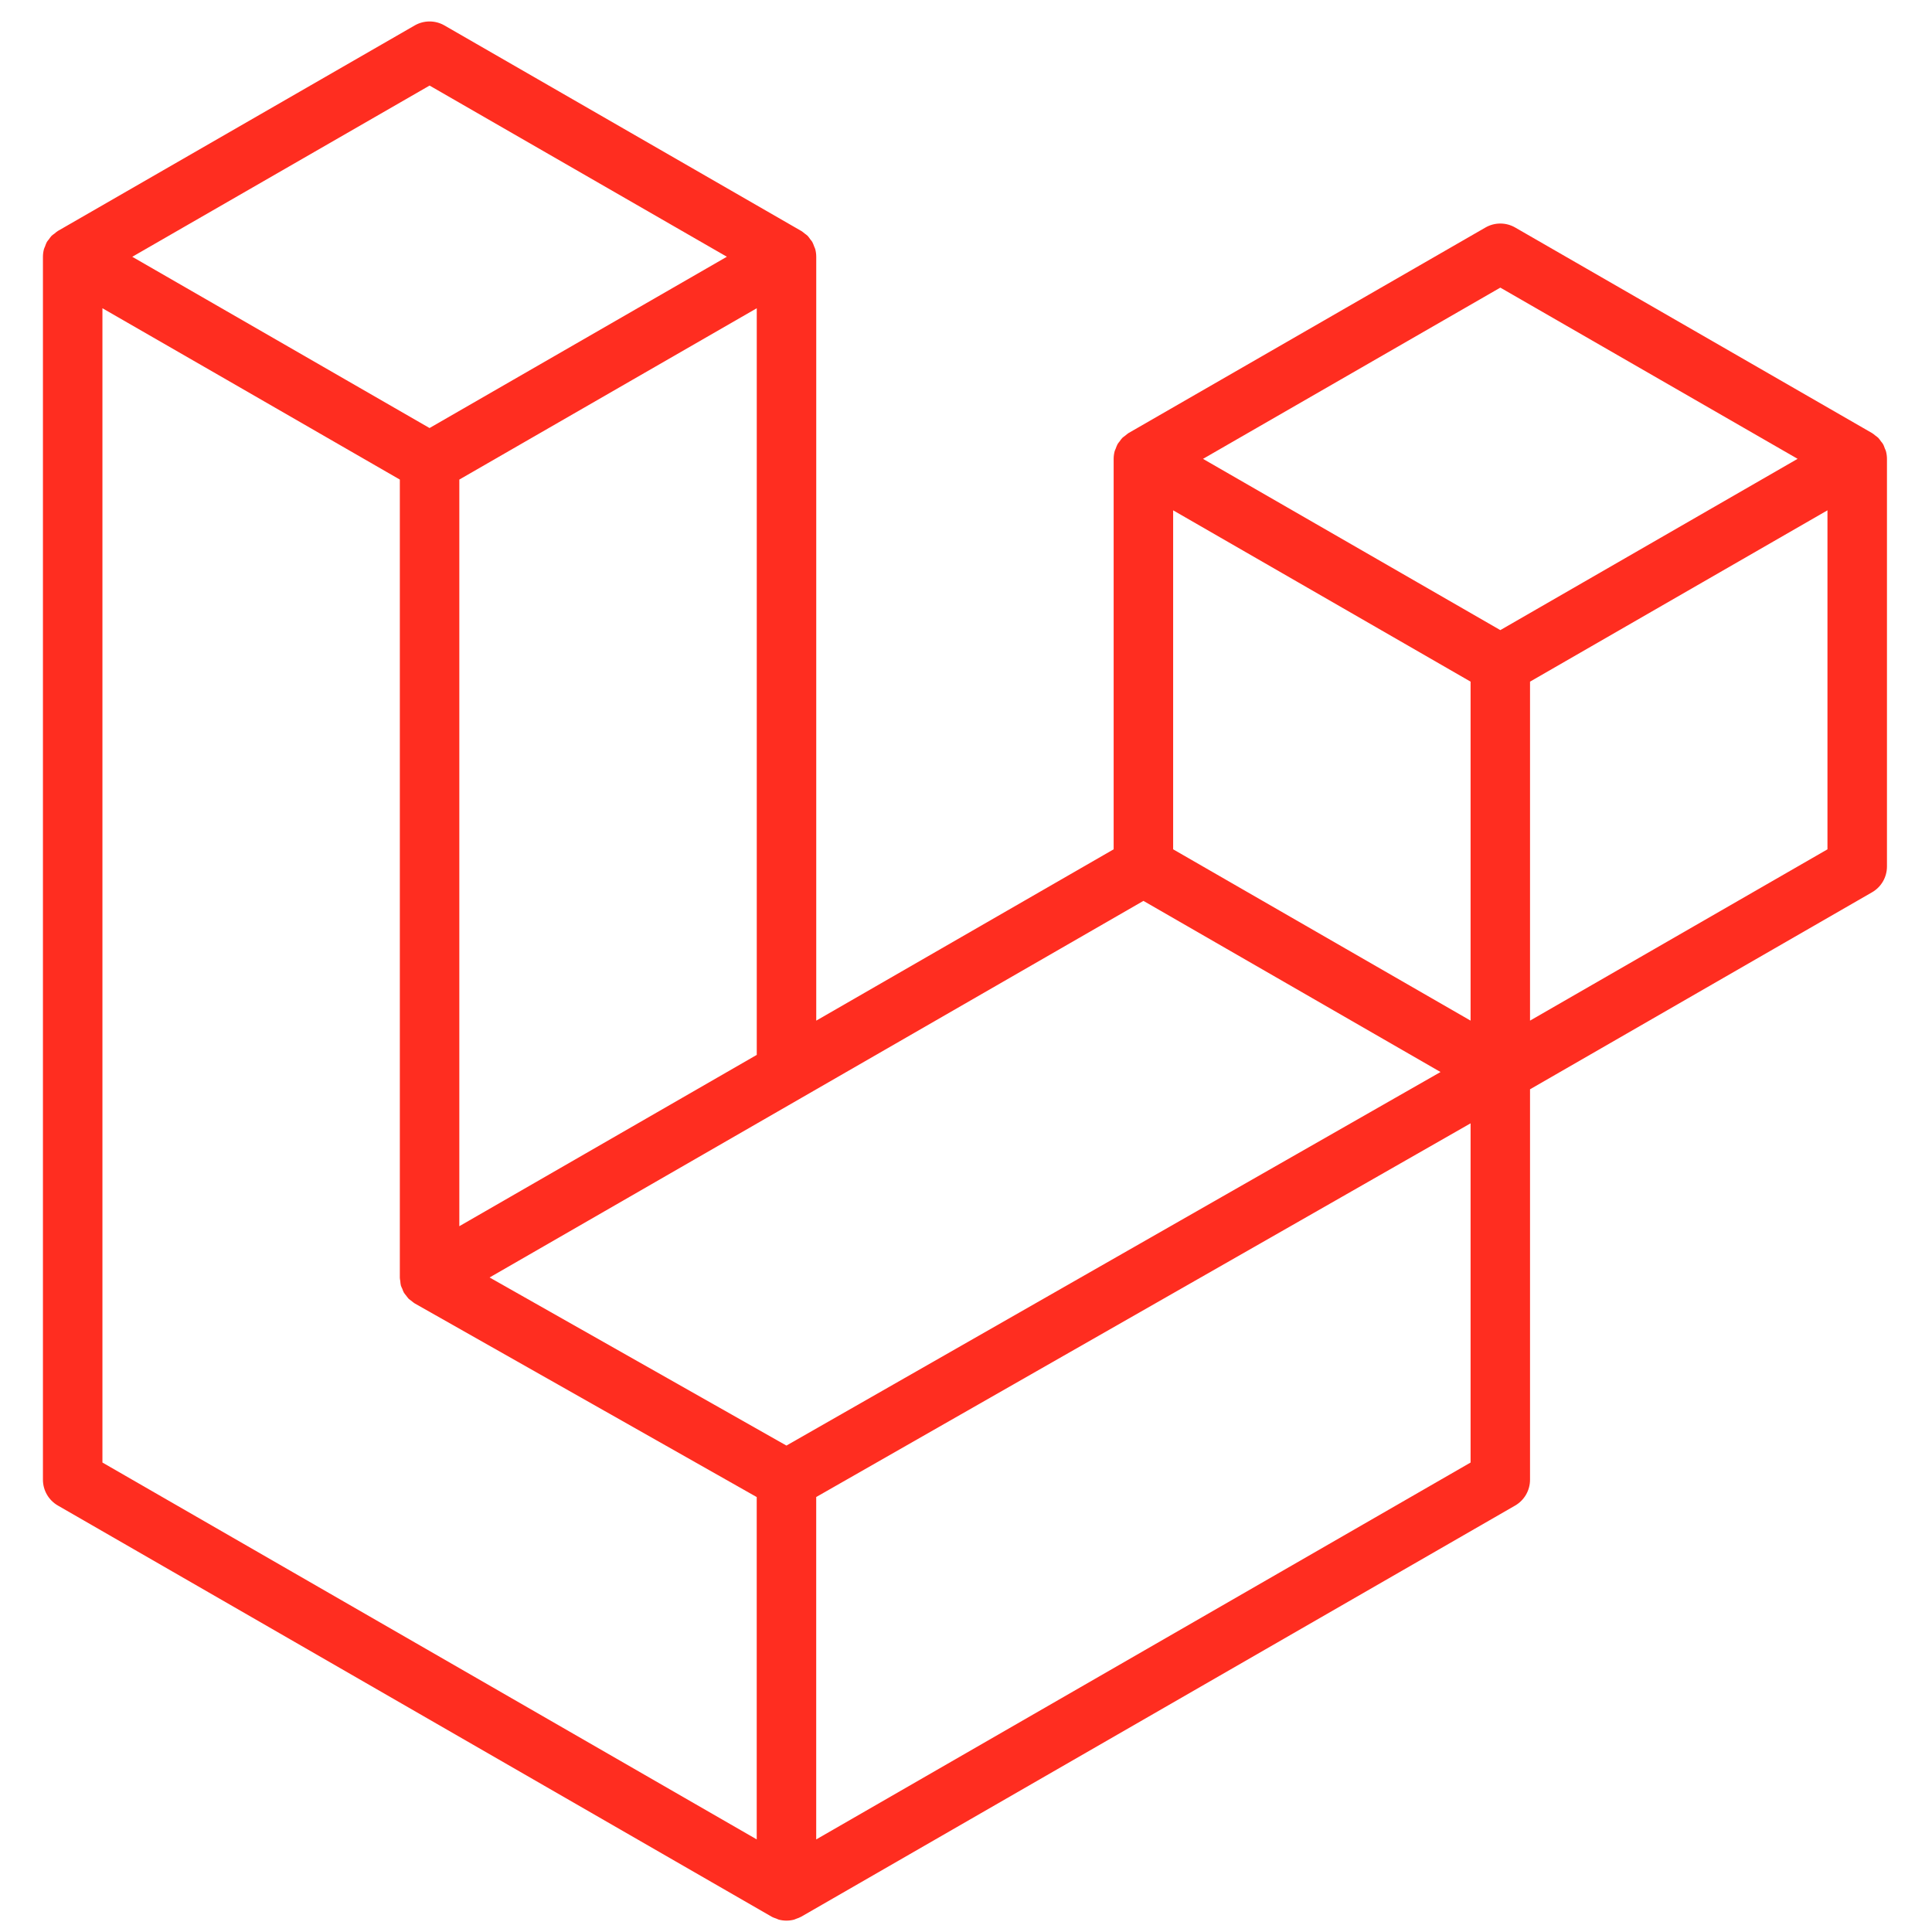
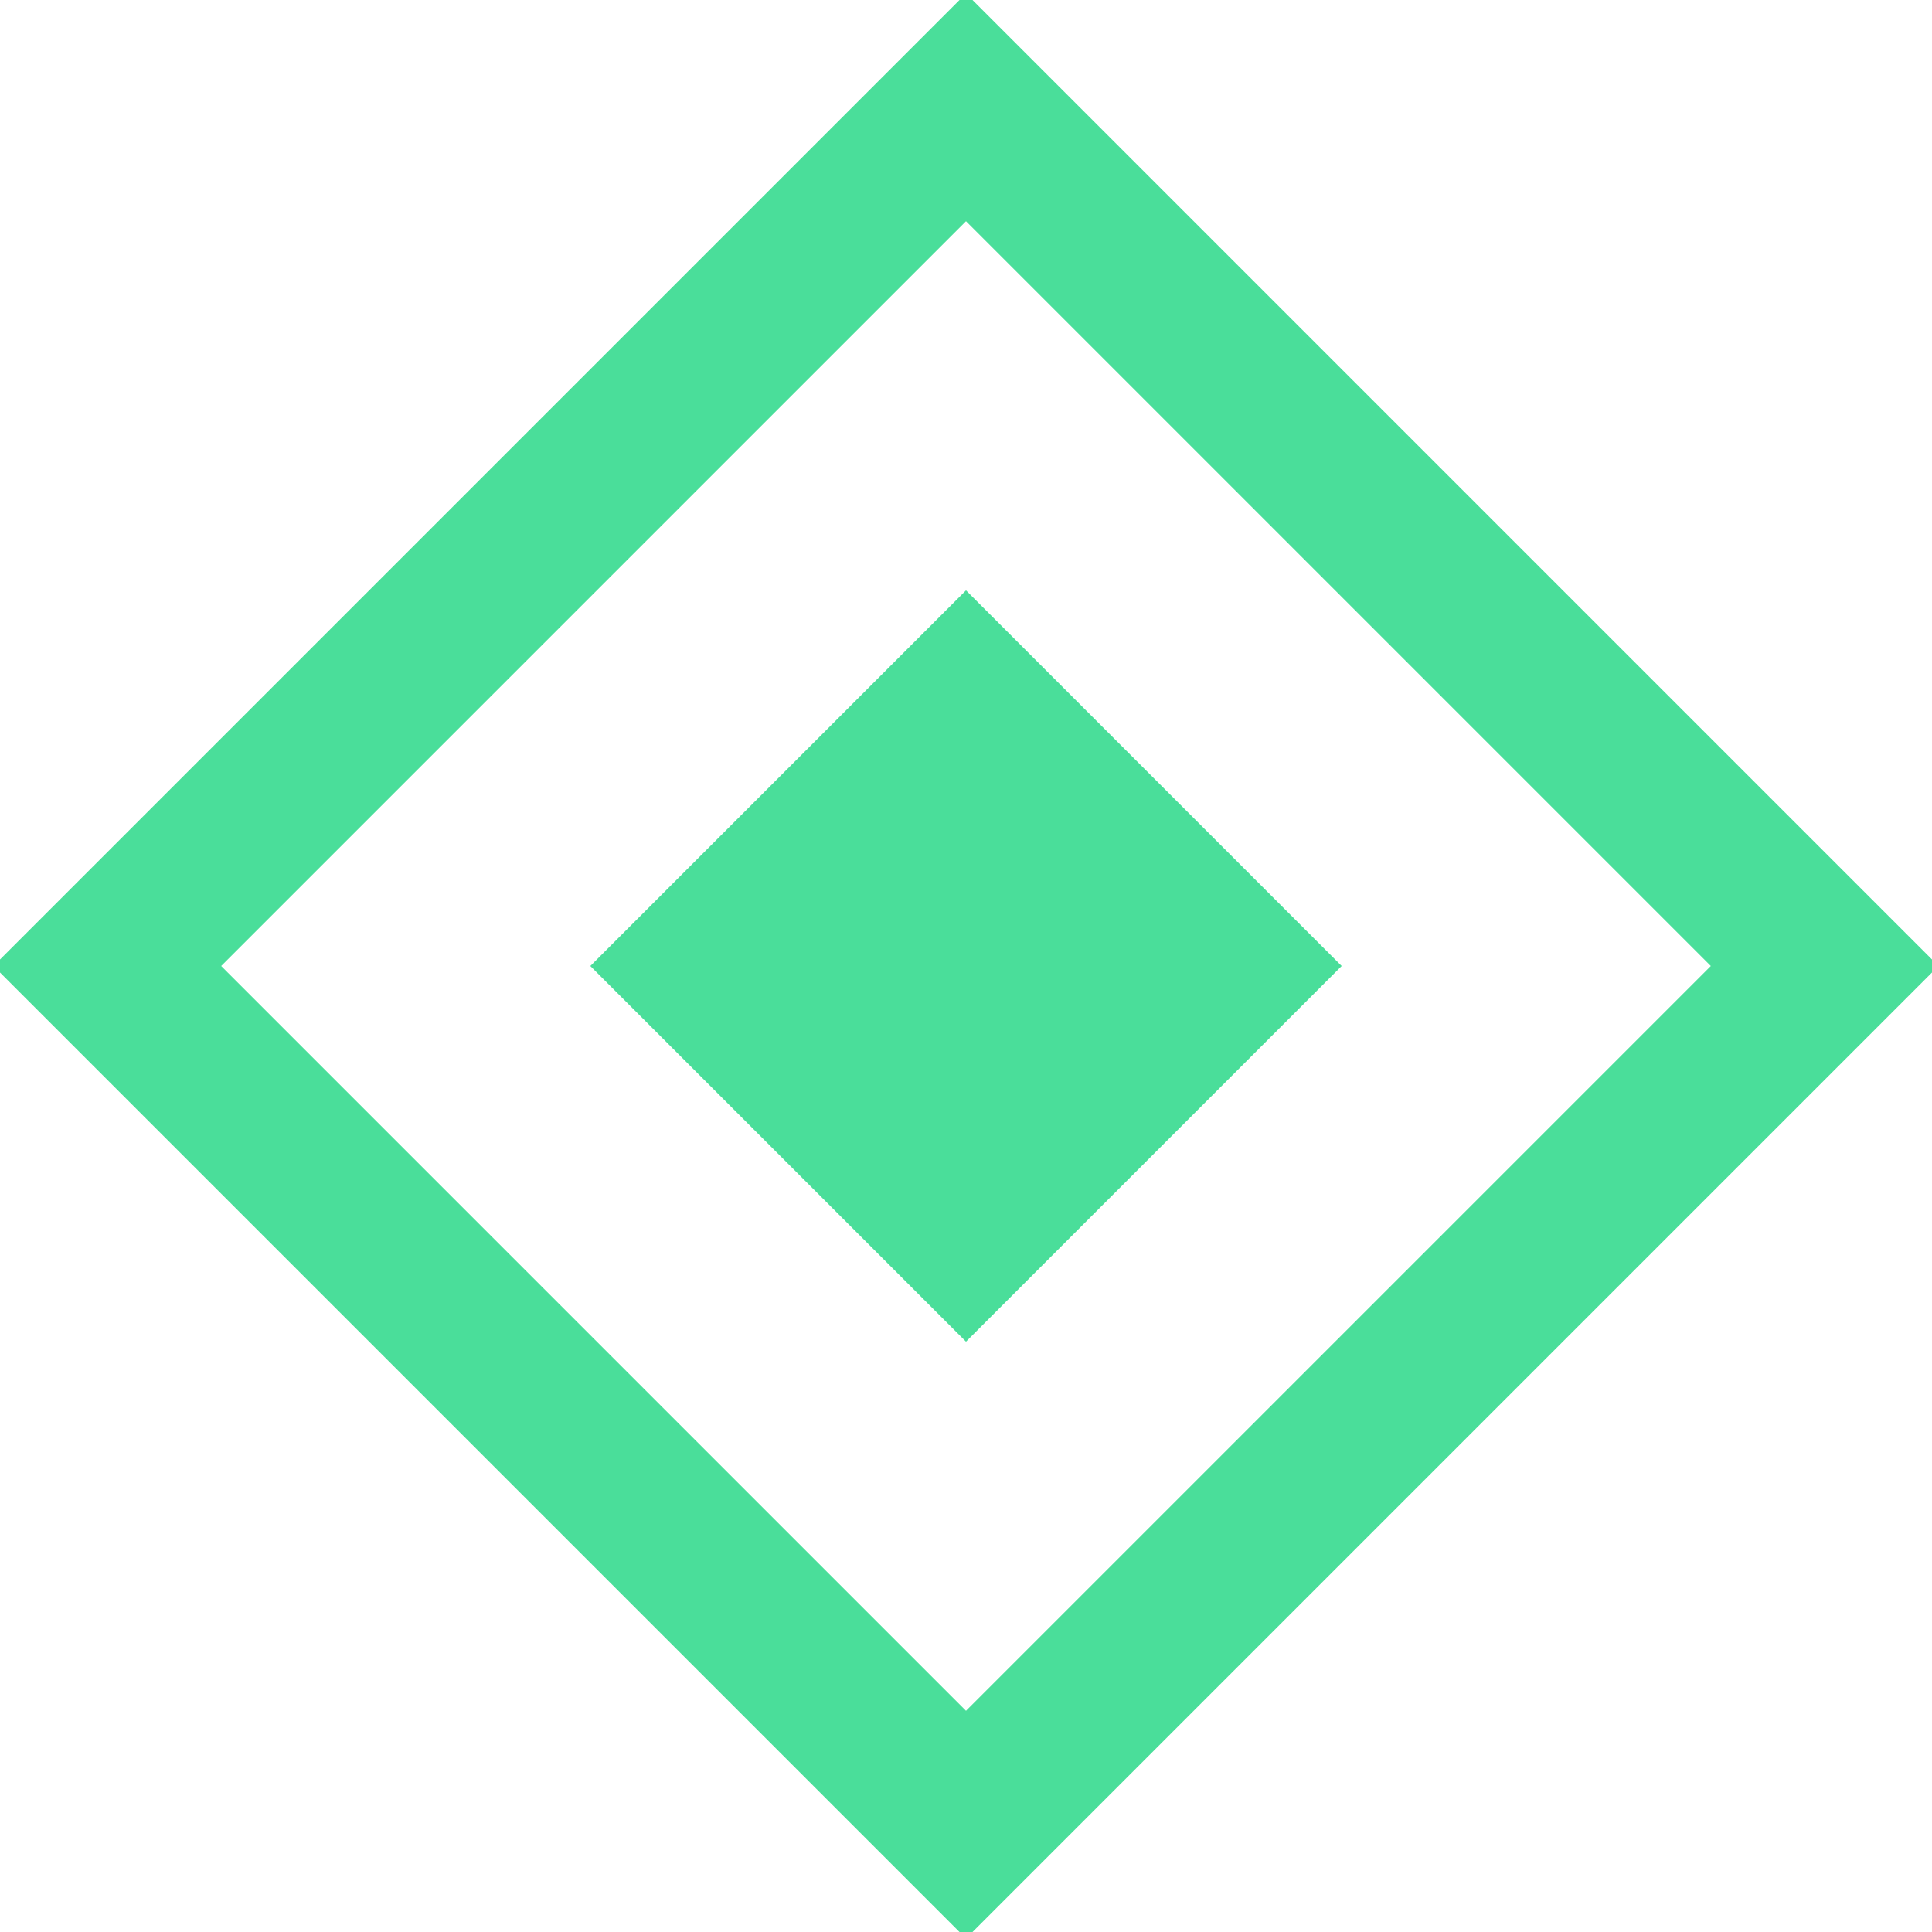
- <svg xmlns="http://www.w3.org/2000/svg" width="166" height="166" viewBox="0 0 166 166" fill="none">
-   <path fill-rule="evenodd" clip-rule="evenodd" d="M162.041 38.759C162.099 38.977 162.129 39.201 162.13 39.426V74.452C162.13 74.902 162.011 75.344 161.786 75.733C161.561 76.122 161.237 76.444 160.847 76.668L131.462 93.594V127.141C131.462 128.054 130.977 128.897 130.186 129.357L68.847 164.683C68.707 164.763 68.554 164.814 68.401 164.868C68.343 164.887 68.289 164.922 68.228 164.938C67.8 165.051 67.349 165.051 66.92 164.938C66.85 164.919 66.786 164.881 66.719 164.855C66.579 164.804 66.432 164.76 66.298 164.683L4.972 129.357C4.583 129.133 4.259 128.81 4.034 128.421C3.808 128.032 3.69 127.591 3.689 127.141L3.689 22.063C3.689 21.834 3.721 21.61 3.779 21.393C3.798 21.32 3.843 21.253 3.868 21.179C3.916 21.045 3.961 20.908 4.031 20.783C4.079 20.7 4.149 20.633 4.206 20.557C4.28 20.454 4.347 20.349 4.433 20.26C4.506 20.186 4.602 20.132 4.685 20.068C4.778 19.992 4.861 19.909 4.966 19.848L35.633 2.185C36.022 1.961 36.462 1.844 36.91 1.844C37.358 1.844 37.798 1.961 38.186 2.185L68.851 19.848H68.857C68.959 19.912 69.045 19.992 69.138 20.065C69.221 20.129 69.313 20.186 69.387 20.257C69.476 20.349 69.54 20.454 69.616 20.557C69.671 20.633 69.744 20.7 69.789 20.783C69.862 20.911 69.904 21.045 69.955 21.179C69.98 21.253 70.025 21.32 70.044 21.396C70.103 21.614 70.133 21.838 70.133 22.063V87.694L95.686 72.974V39.423C95.686 39.2 95.718 38.973 95.775 38.759C95.798 38.683 95.839 38.615 95.865 38.542C95.916 38.408 95.96 38.271 96.031 38.146C96.079 38.063 96.149 37.996 96.203 37.92C96.279 37.818 96.343 37.712 96.433 37.623C96.506 37.549 96.599 37.495 96.681 37.431C96.777 37.355 96.86 37.272 96.962 37.211L127.633 19.548C128.021 19.324 128.461 19.206 128.91 19.206C129.358 19.206 129.798 19.324 130.186 19.548L160.85 37.211C160.959 37.275 161.042 37.355 161.137 37.428C161.217 37.492 161.31 37.549 161.383 37.62C161.473 37.712 161.536 37.818 161.613 37.92C161.67 37.996 161.741 38.063 161.785 38.146C161.859 38.271 161.9 38.408 161.951 38.542C161.98 38.615 162.021 38.683 162.041 38.759ZM157.018 72.974V43.848L146.287 50.028L131.462 58.568V87.694L157.021 72.974H157.018ZM126.354 125.663V96.518L111.771 104.85L70.13 128.626V158.046L126.354 125.663ZM8.801 26.485V125.663L65.018 158.043V128.629L35.649 112L35.64 111.994L35.627 111.988C35.528 111.93 35.445 111.847 35.353 111.777C35.273 111.713 35.18 111.662 35.11 111.592L35.104 111.582C35.021 111.502 34.963 111.403 34.893 111.314C34.829 111.228 34.753 111.154 34.702 111.065L34.699 111.055C34.641 110.96 34.606 110.845 34.565 110.736C34.523 110.64 34.469 110.551 34.443 110.449C34.411 110.328 34.405 110.197 34.392 110.072C34.379 109.976 34.354 109.881 34.354 109.785V109.778V41.205L19.532 32.662L8.801 26.485ZM36.913 7.35L11.364 22.063L36.907 36.777L62.453 22.06L36.907 7.35H36.913ZM50.2 99.174L65.022 90.637V26.485L54.291 32.665L39.466 41.205V105.357L50.2 99.174ZM128.91 24.713L103.363 39.426L128.91 54.14L154.453 39.423L128.91 24.713ZM126.354 58.568L111.529 50.028L100.798 43.848V72.974L115.619 81.511L126.354 87.694V58.568ZM67.571 124.205L105.042 102.803L123.772 92.109L98.245 77.405L68.854 94.334L42.066 109.762L67.571 124.205Z" fill="#FF2D20" />
+ <svg xmlns="http://www.w3.org/2000/svg" width="18" height="18" viewBox="0 0 18 18" fill="none">
+   <path d="M9 1 L17 9 L9 17 L1 9 Z" stroke="#4ADE9A" stroke-width="1.5" />
+   <path d="M9 5.5 L12.5 9 L9 12.5 L5.5 9 Z" fill="#4ADE9A" />
</svg>
